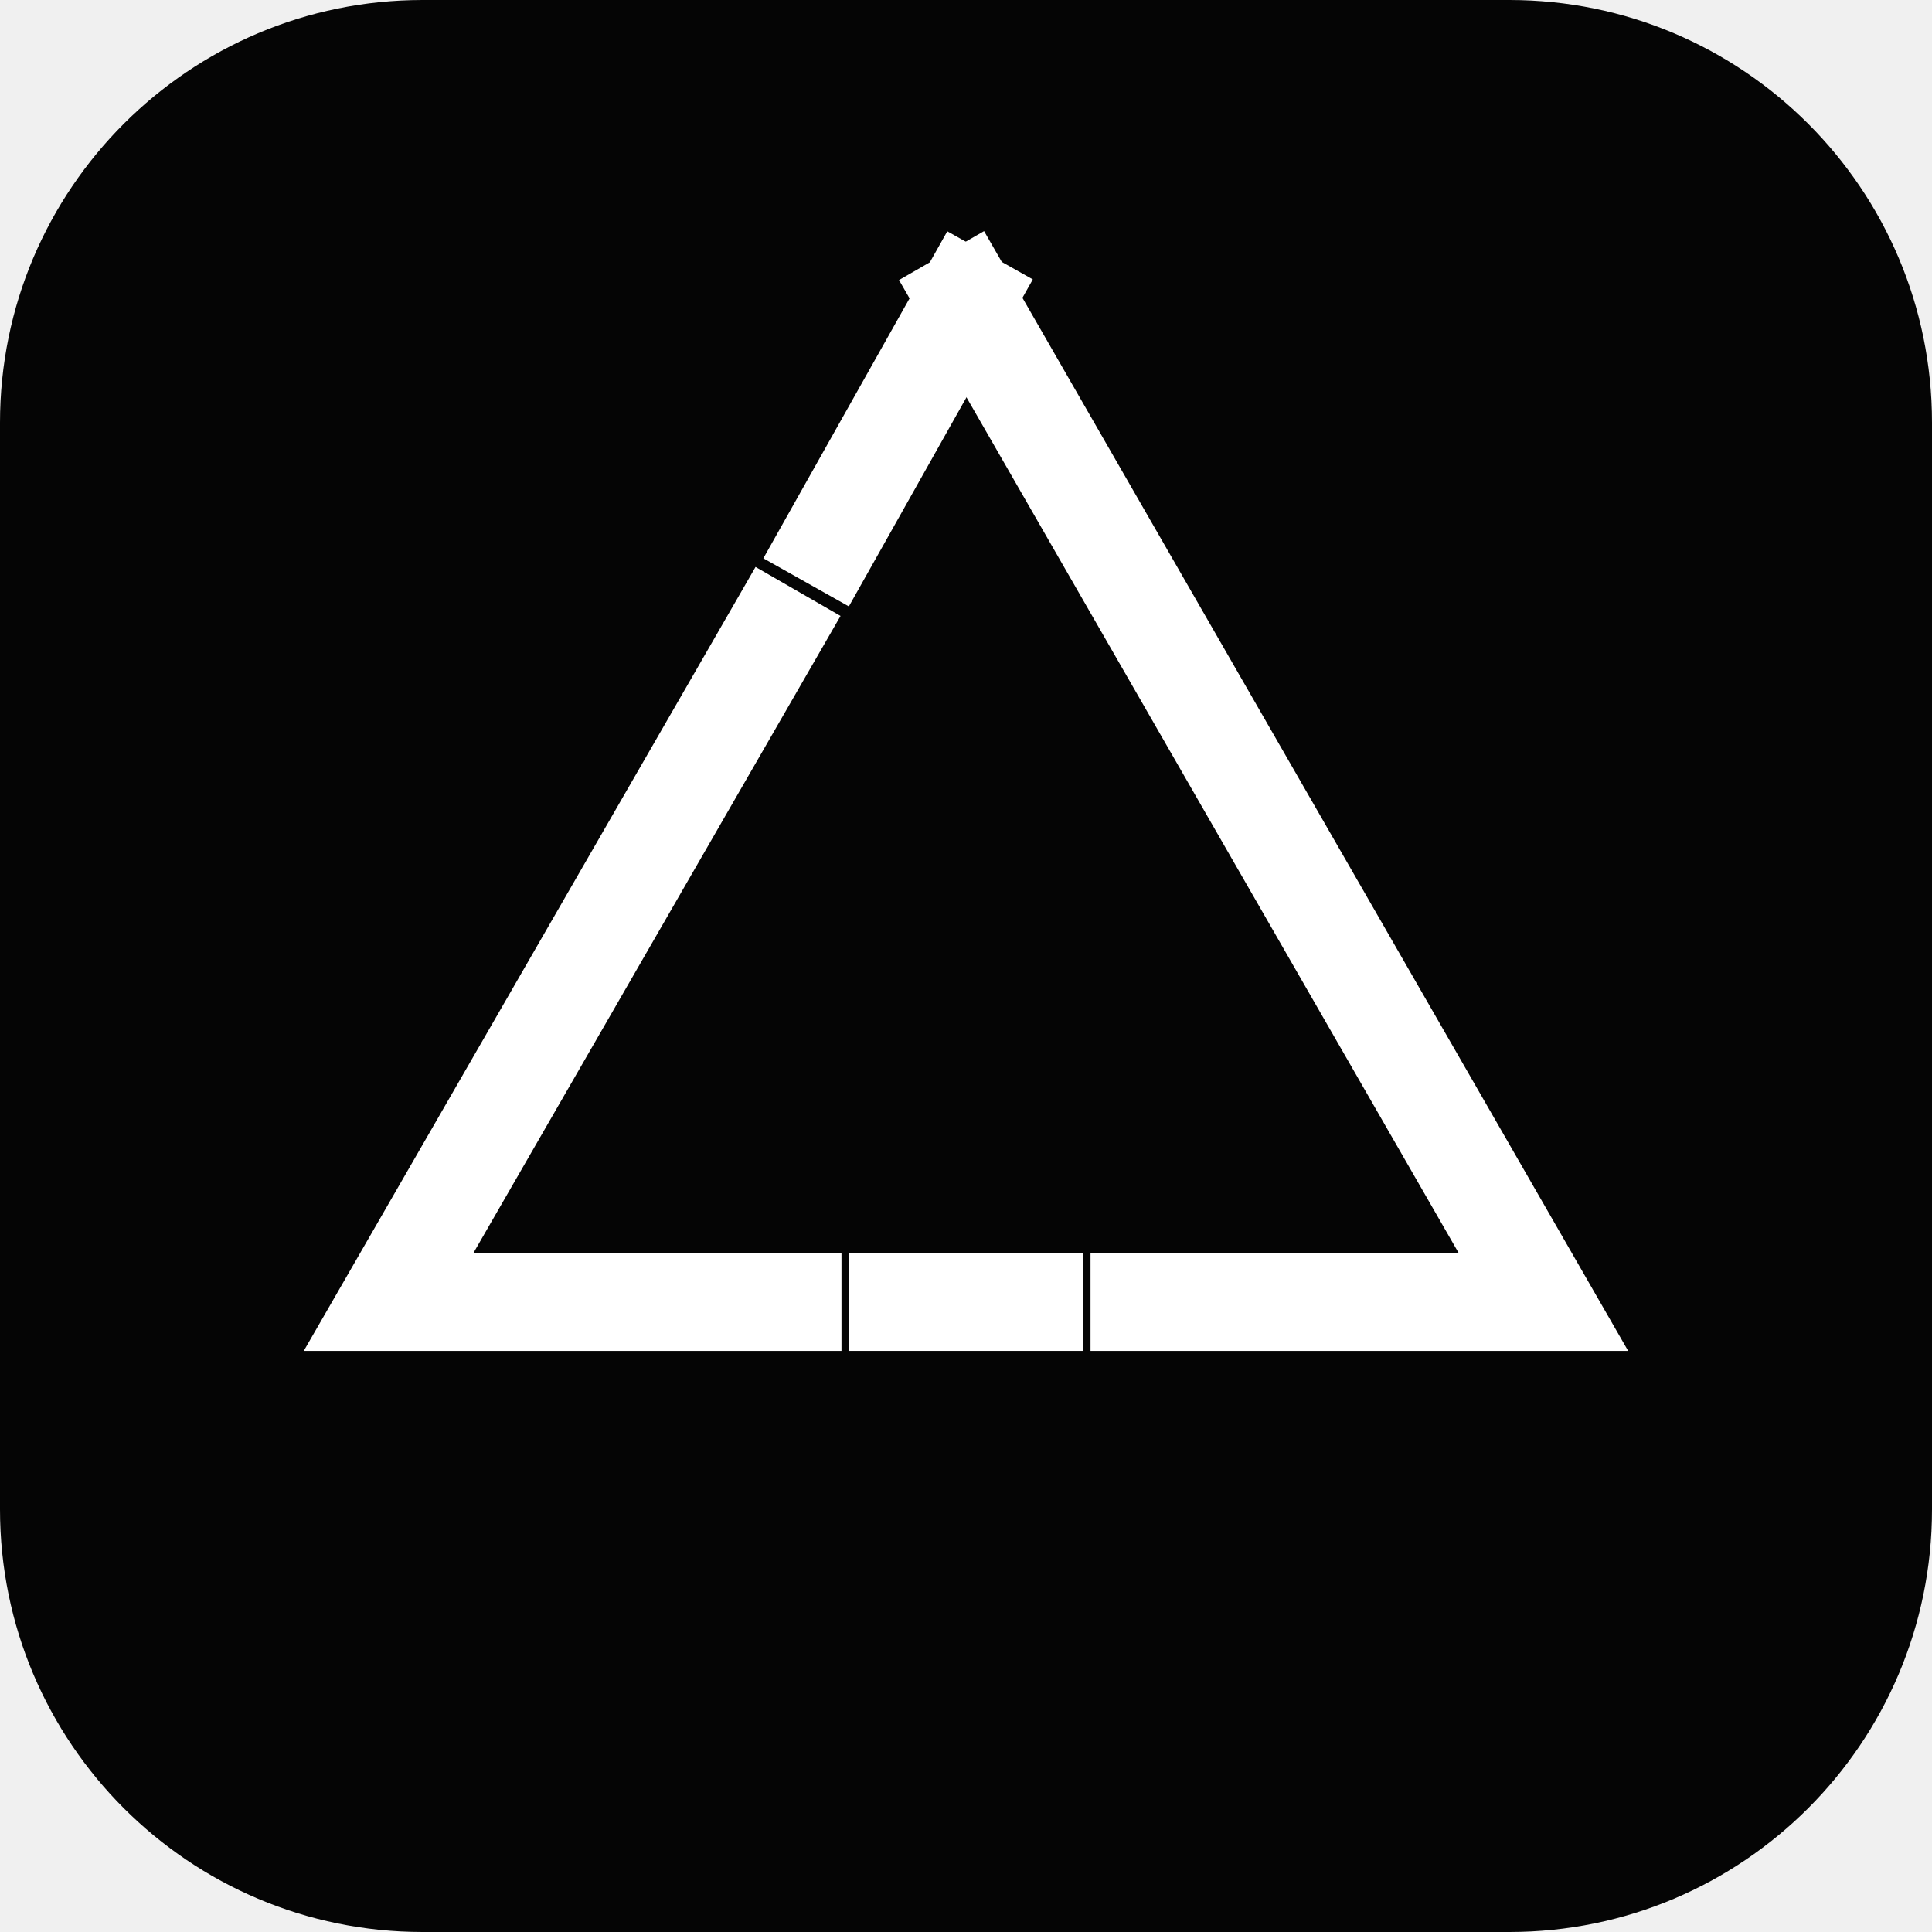
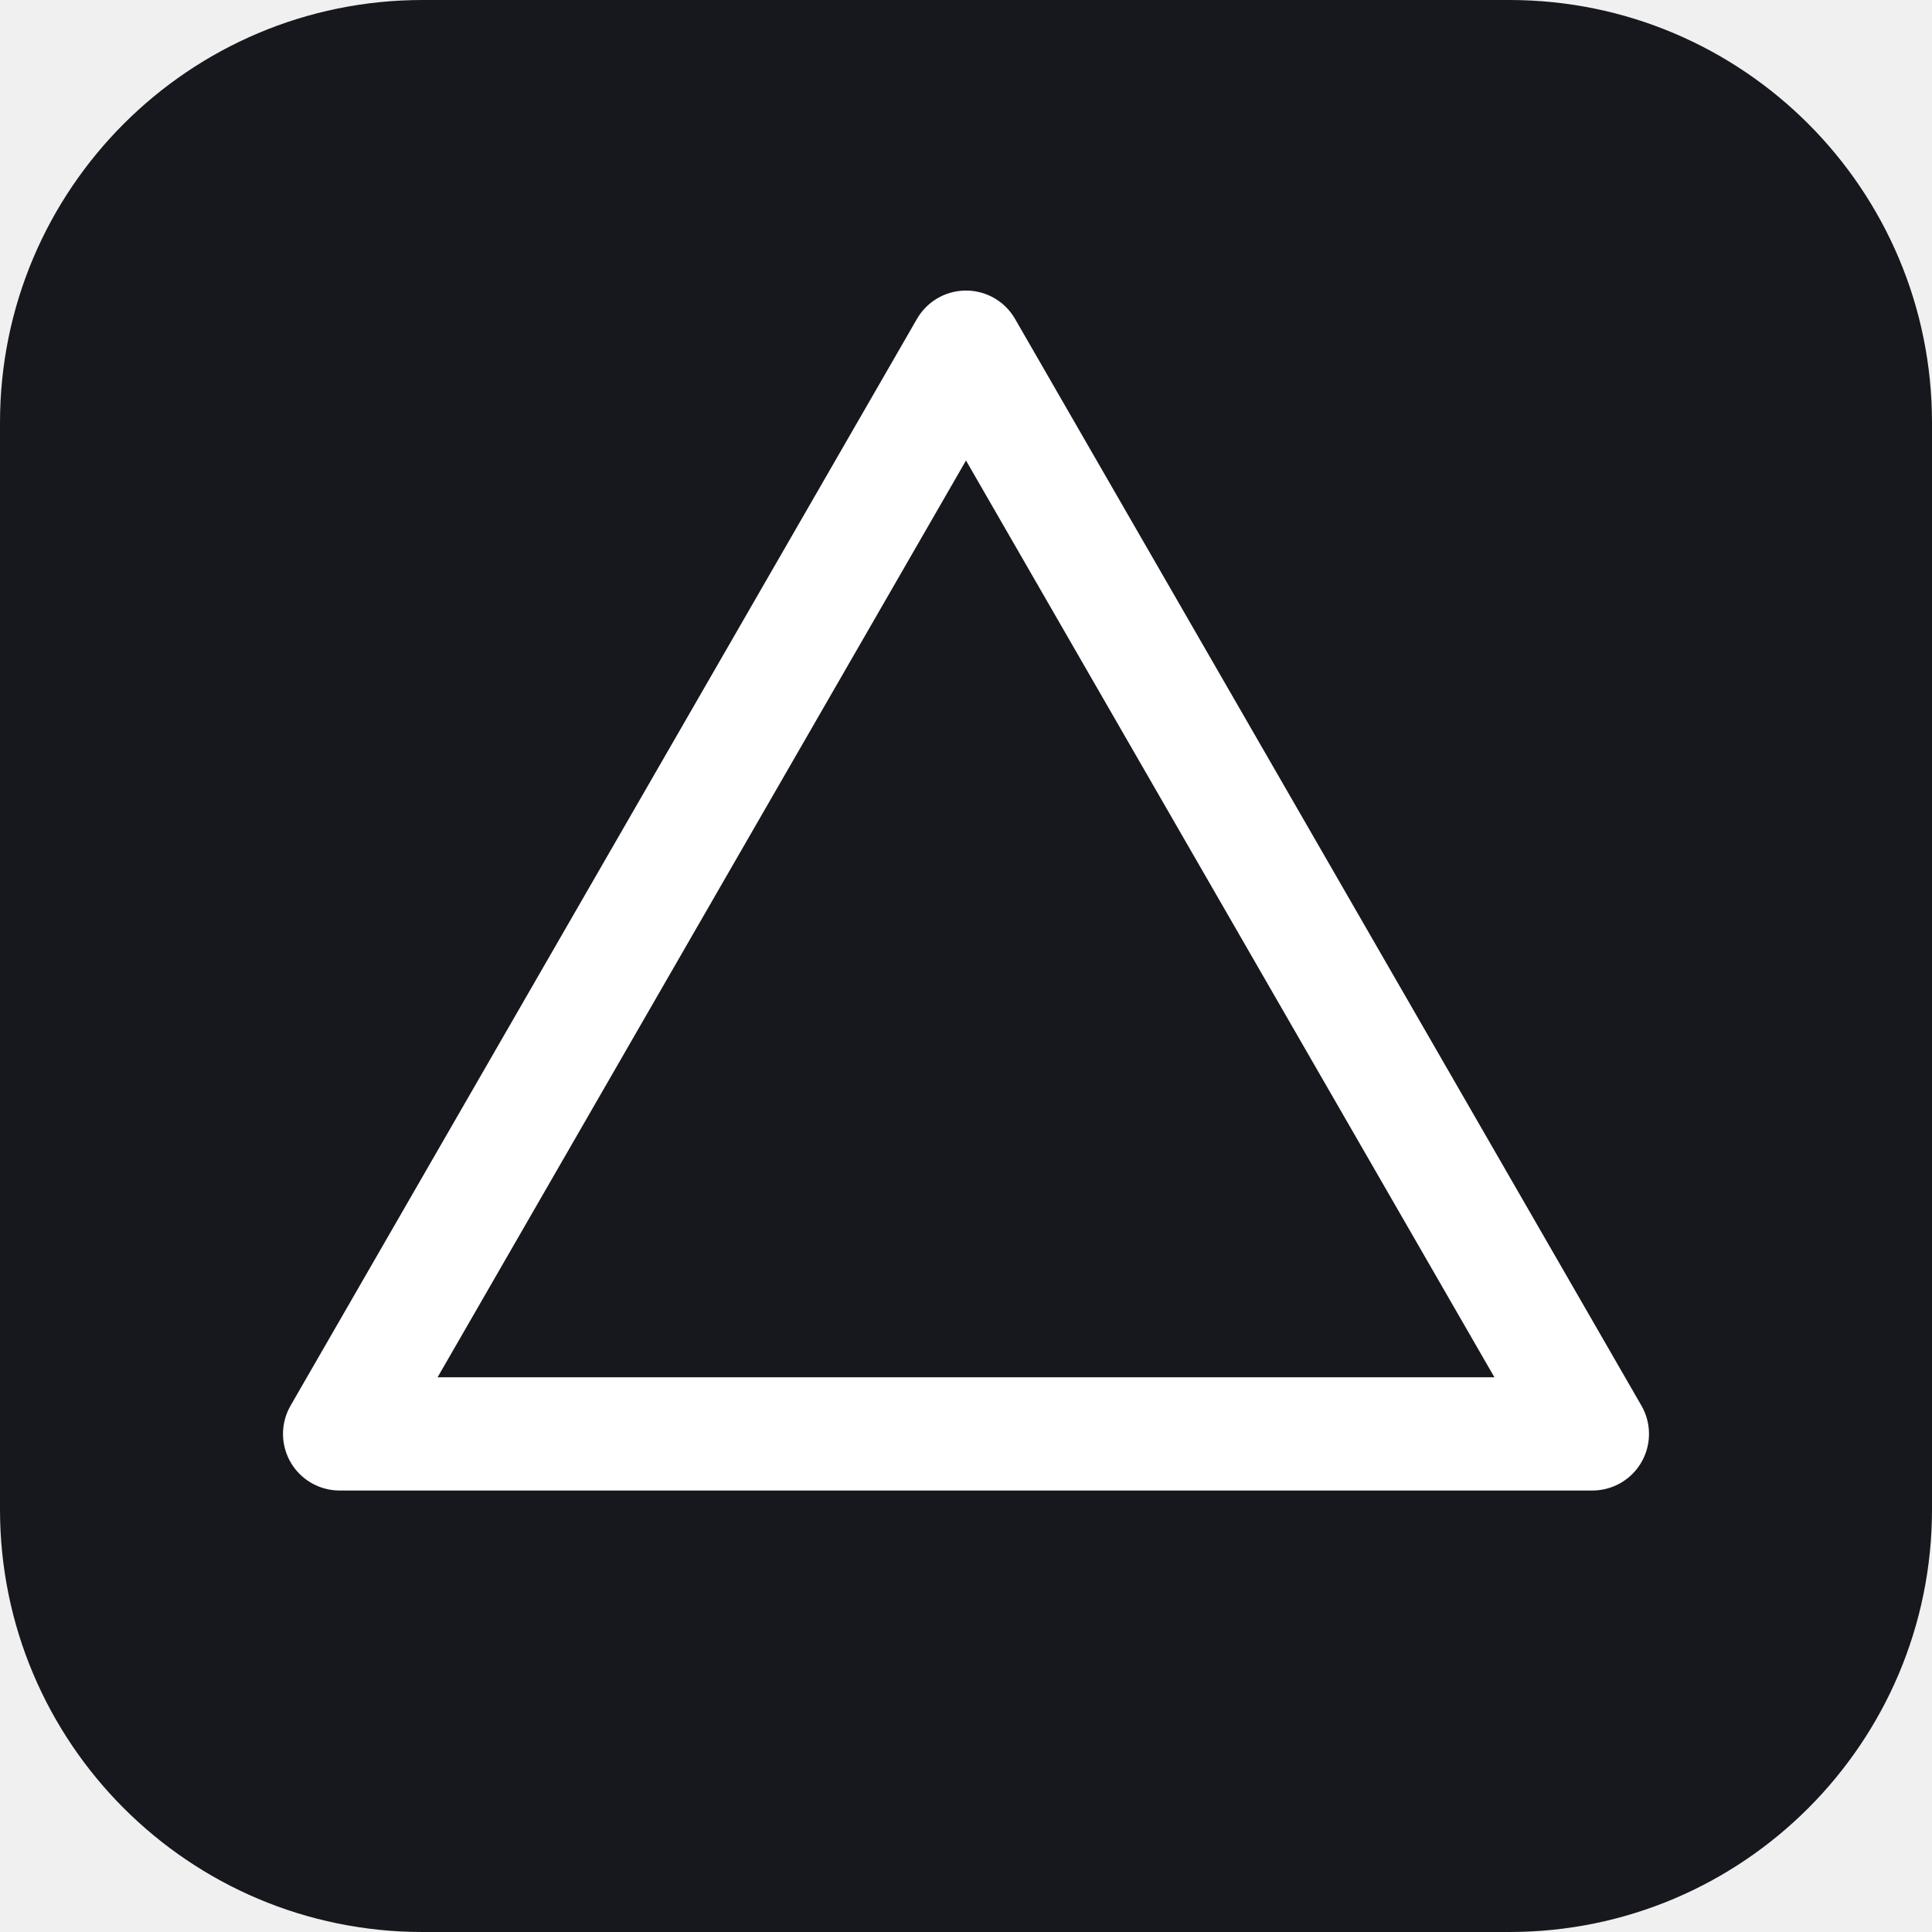
<svg xmlns="http://www.w3.org/2000/svg" viewBox="0 0 512 512">
-   <rect width="512" height="512" rx="112" fill="#050505" />
-   <g fill="none" stroke="#fff" stroke-width="26" stroke-linecap="square" stroke-linejoin="miter">
-     <path d="M256 79 L409 345 L302 345" />
-     <path d="M274 345 L238 345" />
-     <path d="M210 345 L103 345 L205 168" />
-     <path d="M220 143 L256 79" />
+   <rect width="512" height="512" rx="112" fill="#16181d" />
+   <g fill="none" stroke="#fff" stroke-width="30" stroke-linejoin="round">
+     <path d="M256 92 L422 380 L90 380 Z" />
  </g>
</svg>
